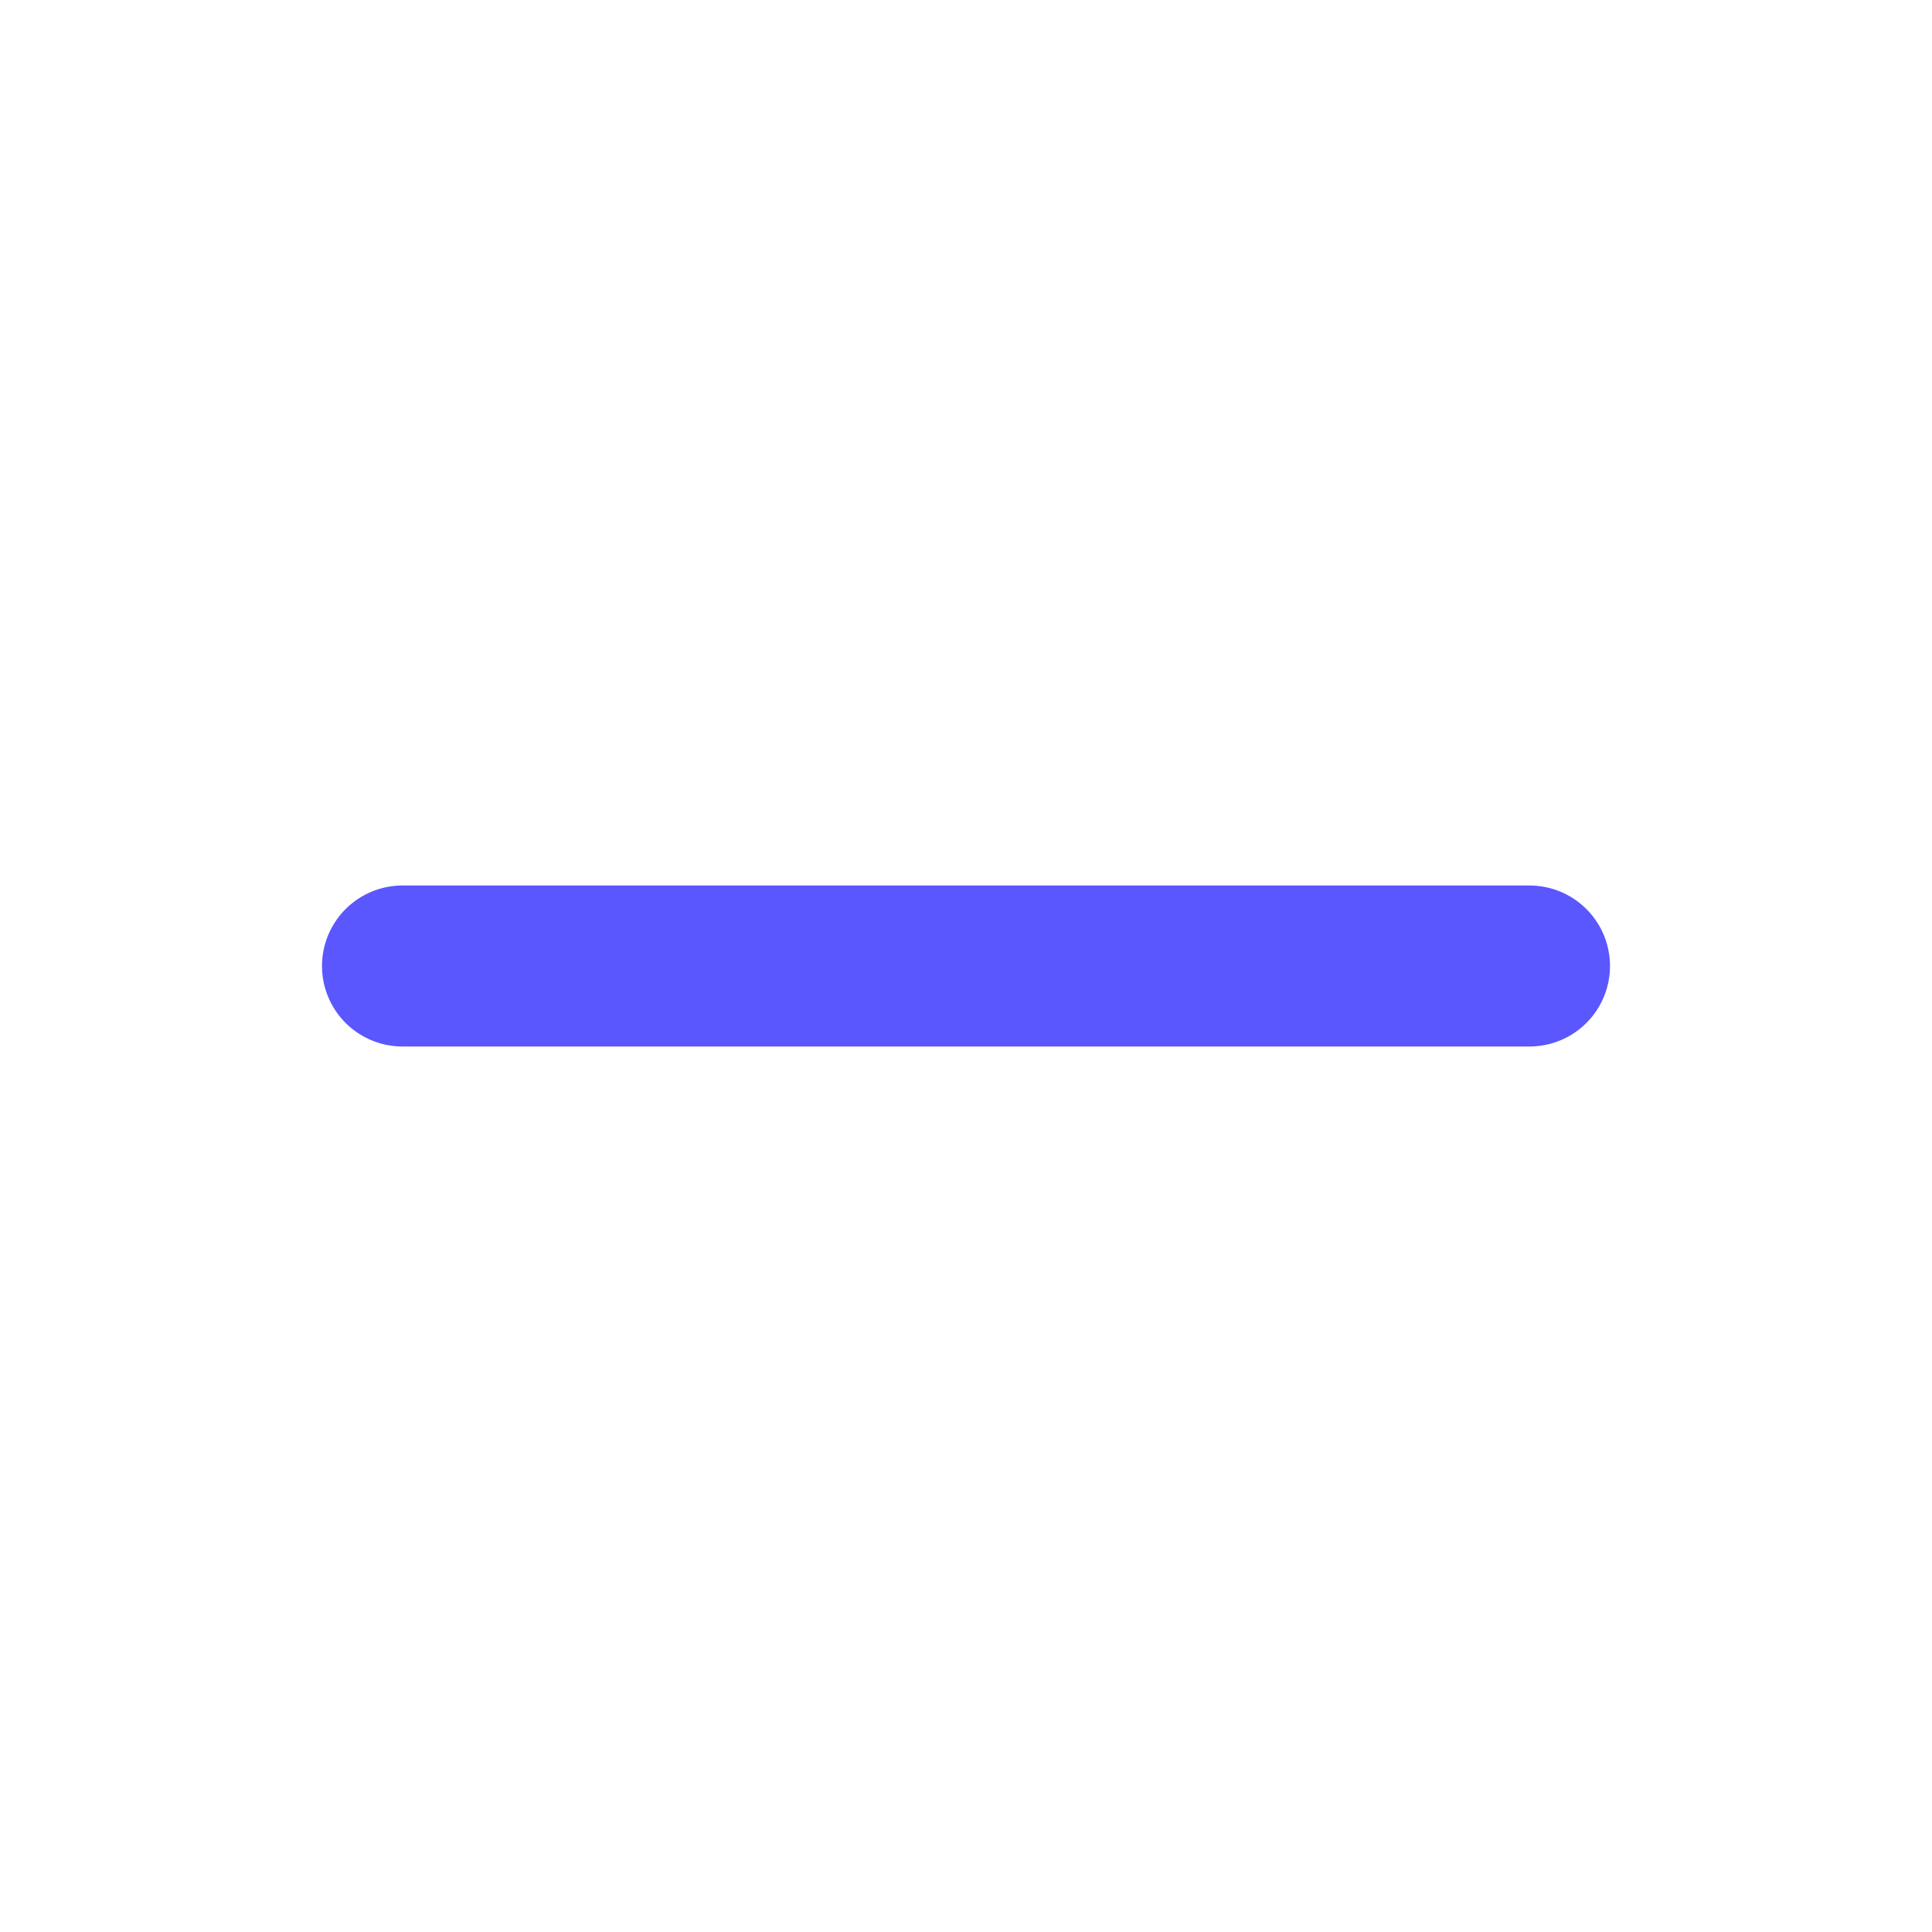
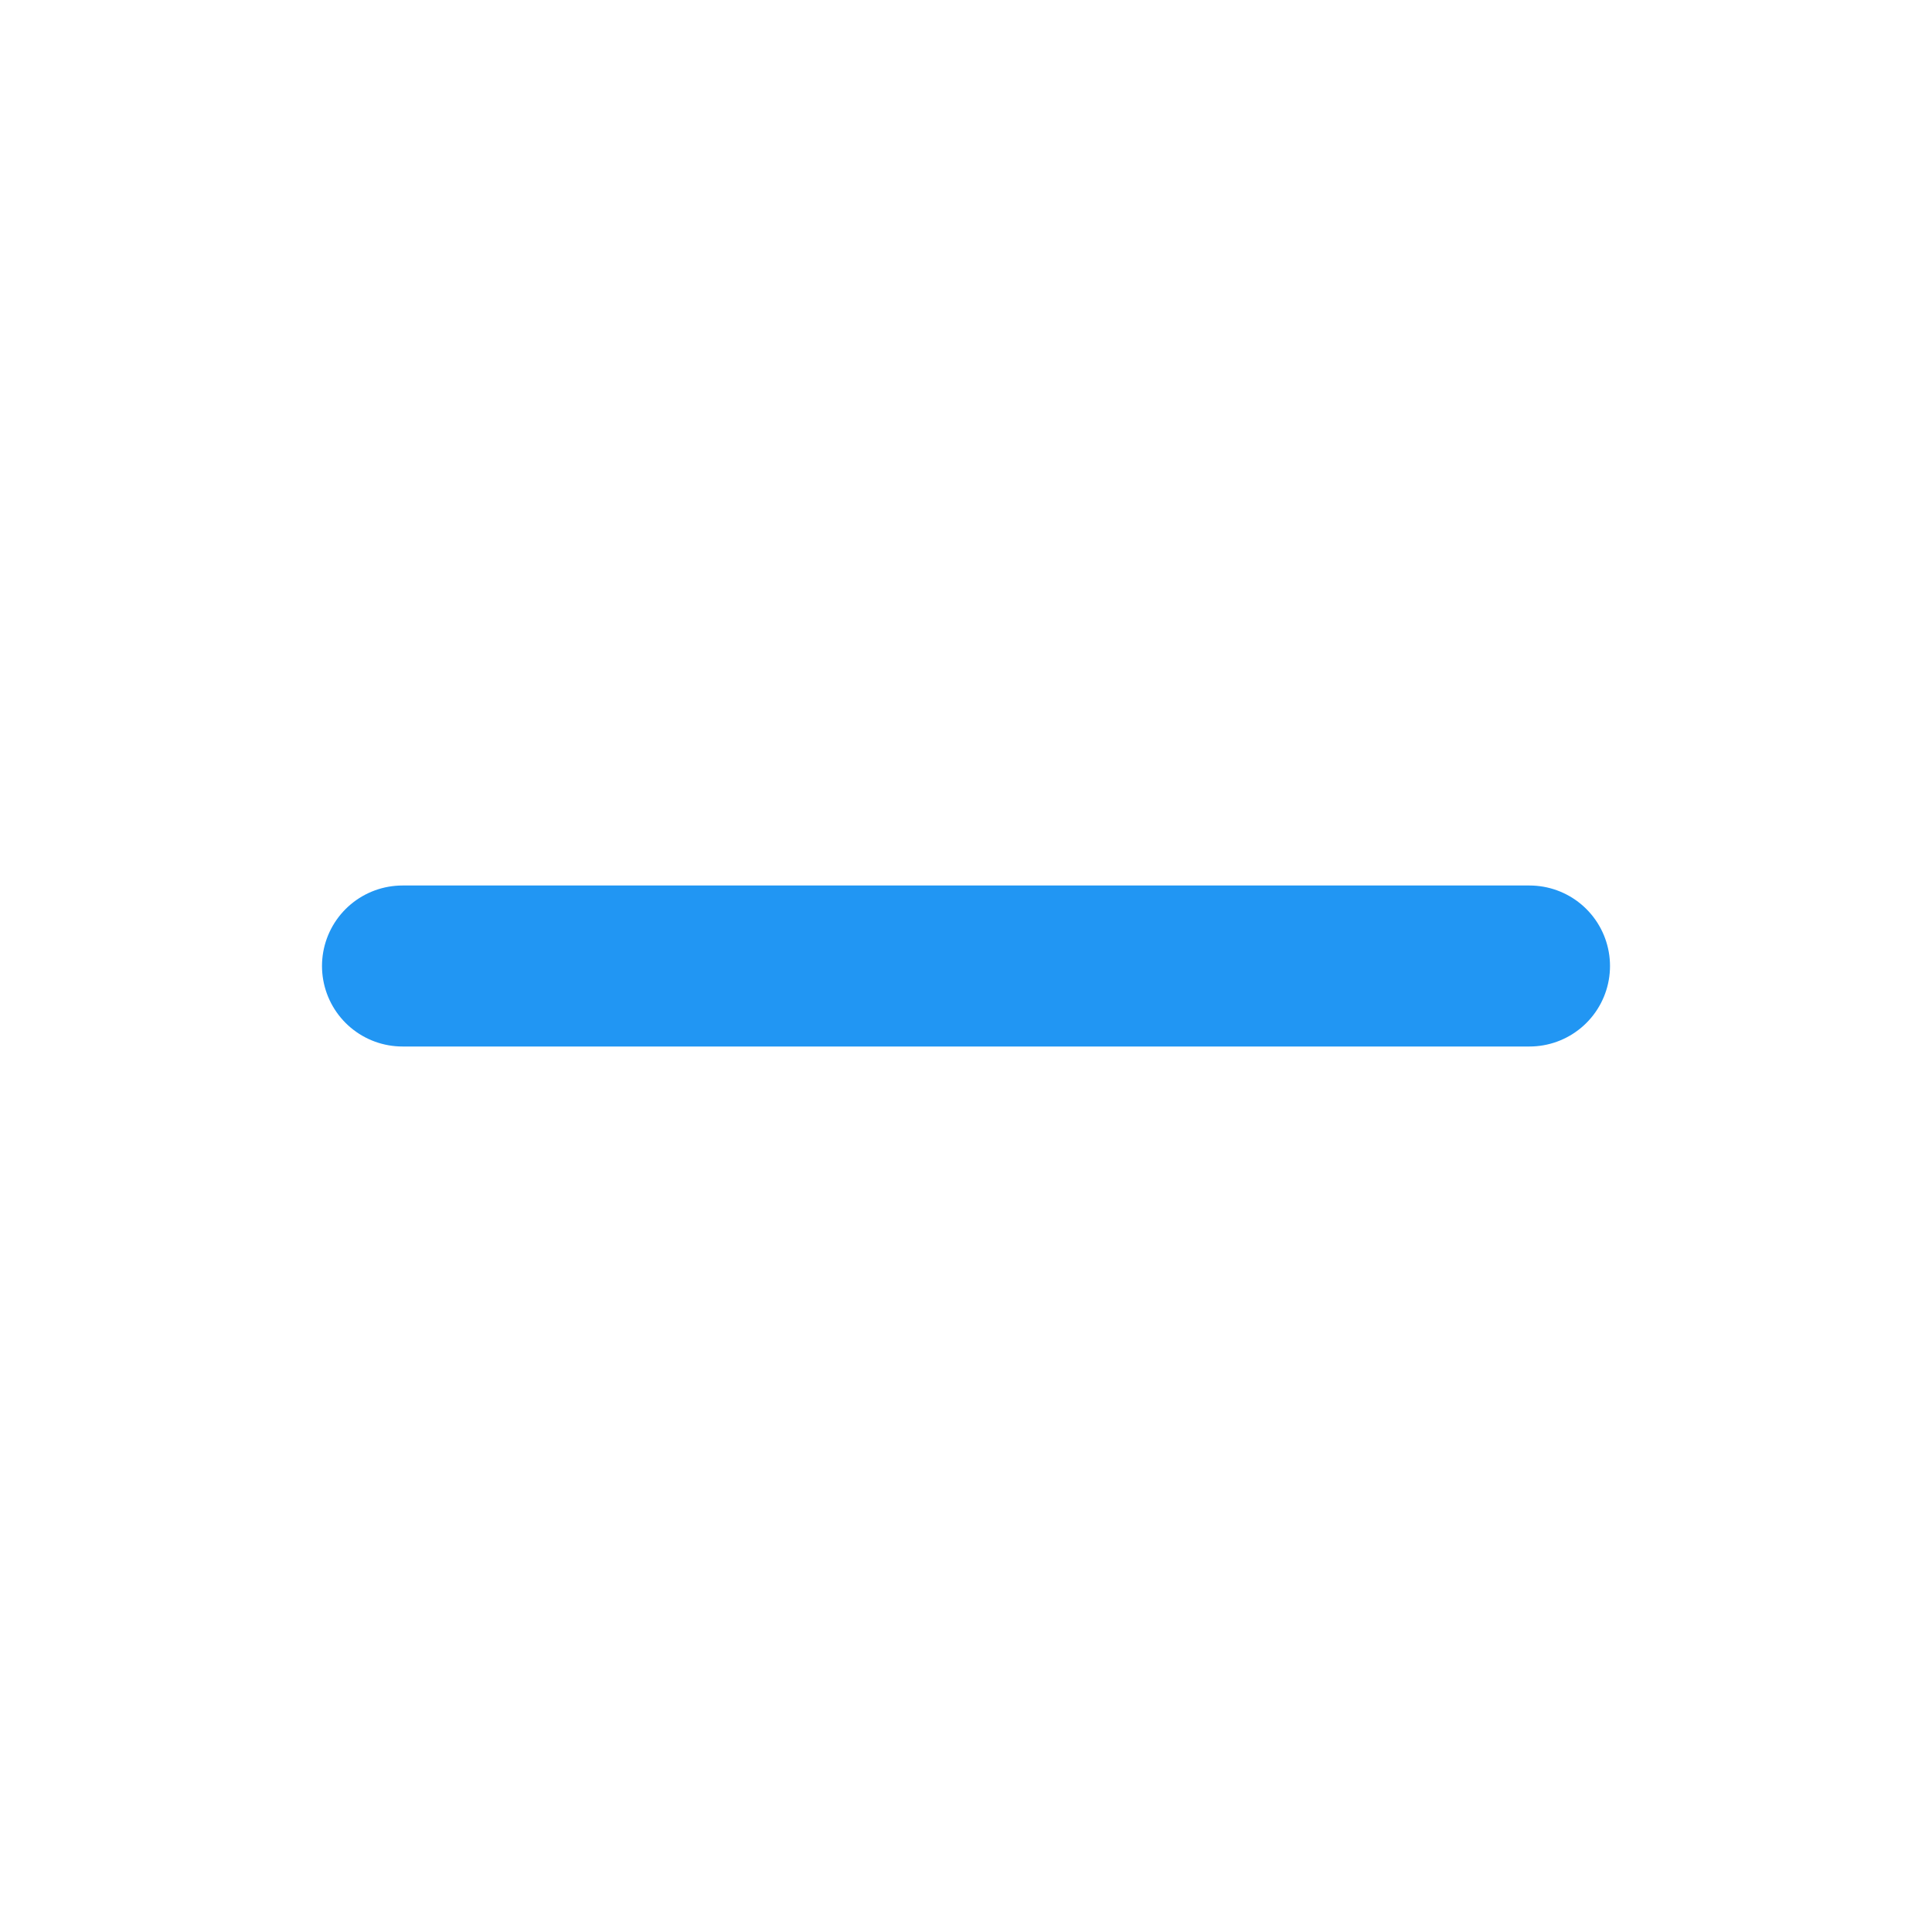
<svg xmlns="http://www.w3.org/2000/svg" width="24" height="24" viewBox="0 0 24 24" fill="none">
-   <path d="M5 12H19" stroke="#5A57FF" stroke-width="2" stroke-linecap="round" stroke-linejoin="round" />
+   <path d="M5 12H19" stroke="#2196F3" stroke-width="2" stroke-linecap="round" stroke-linejoin="round" />
</svg>
